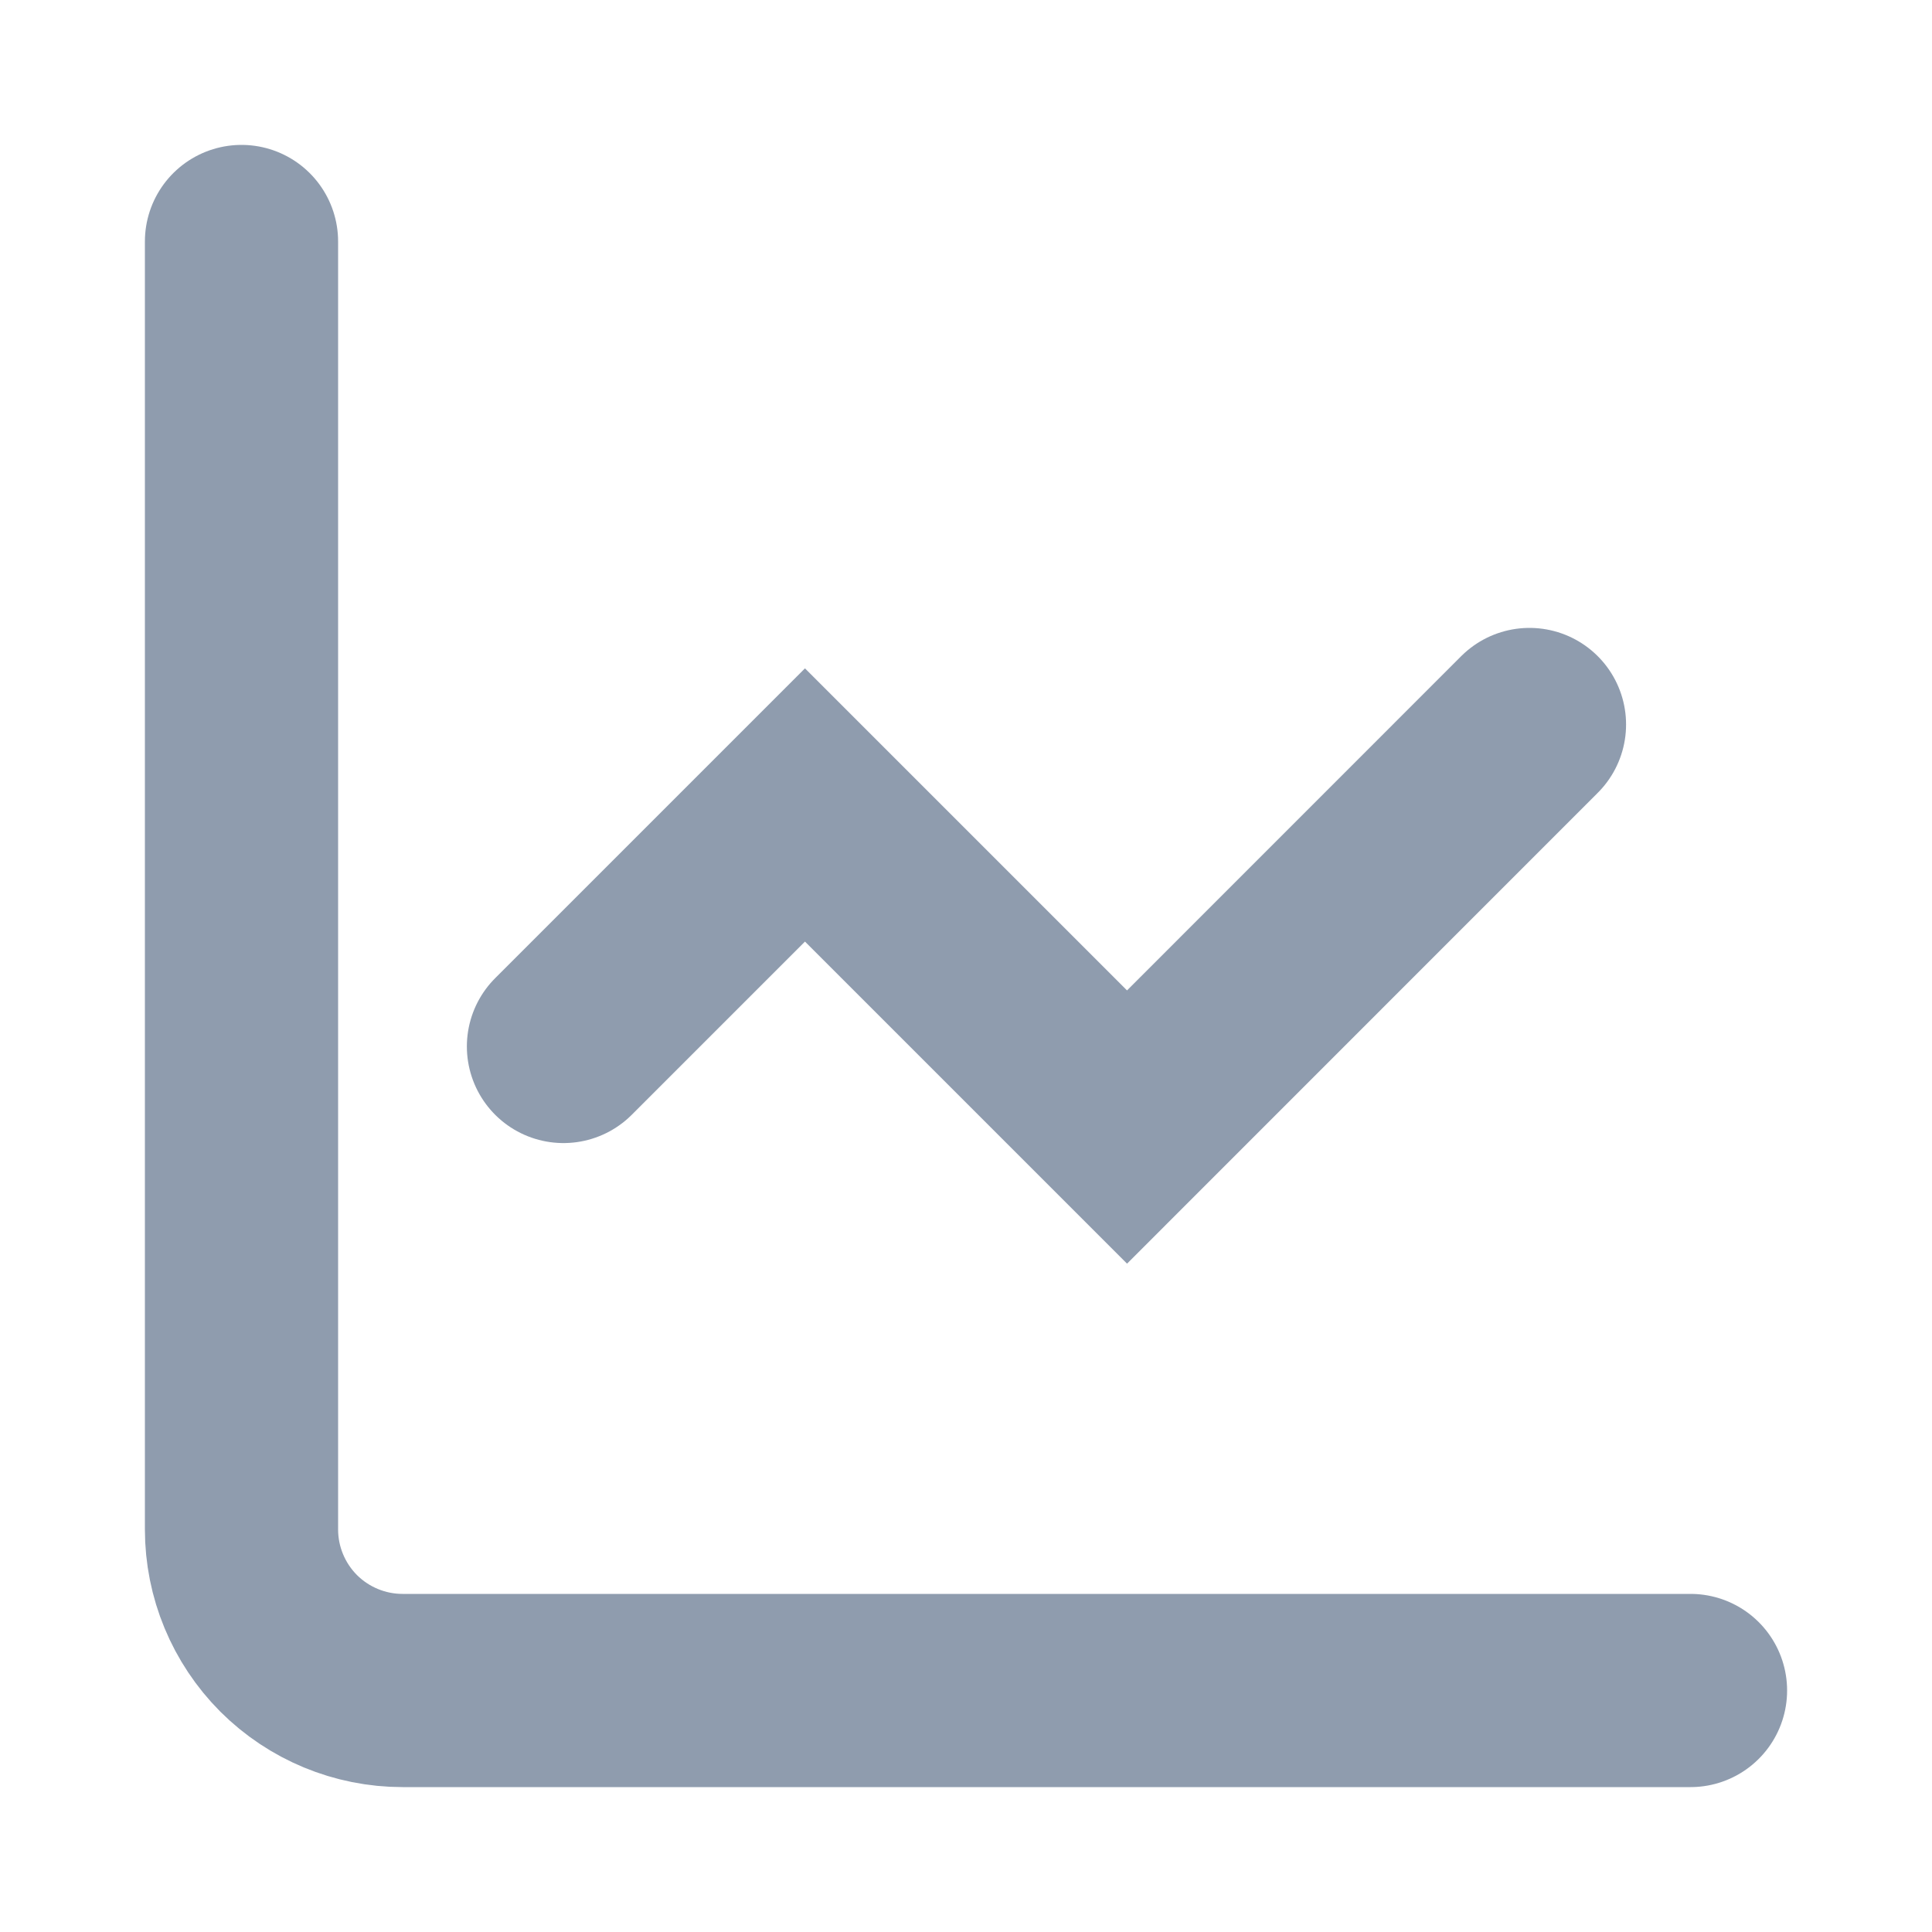
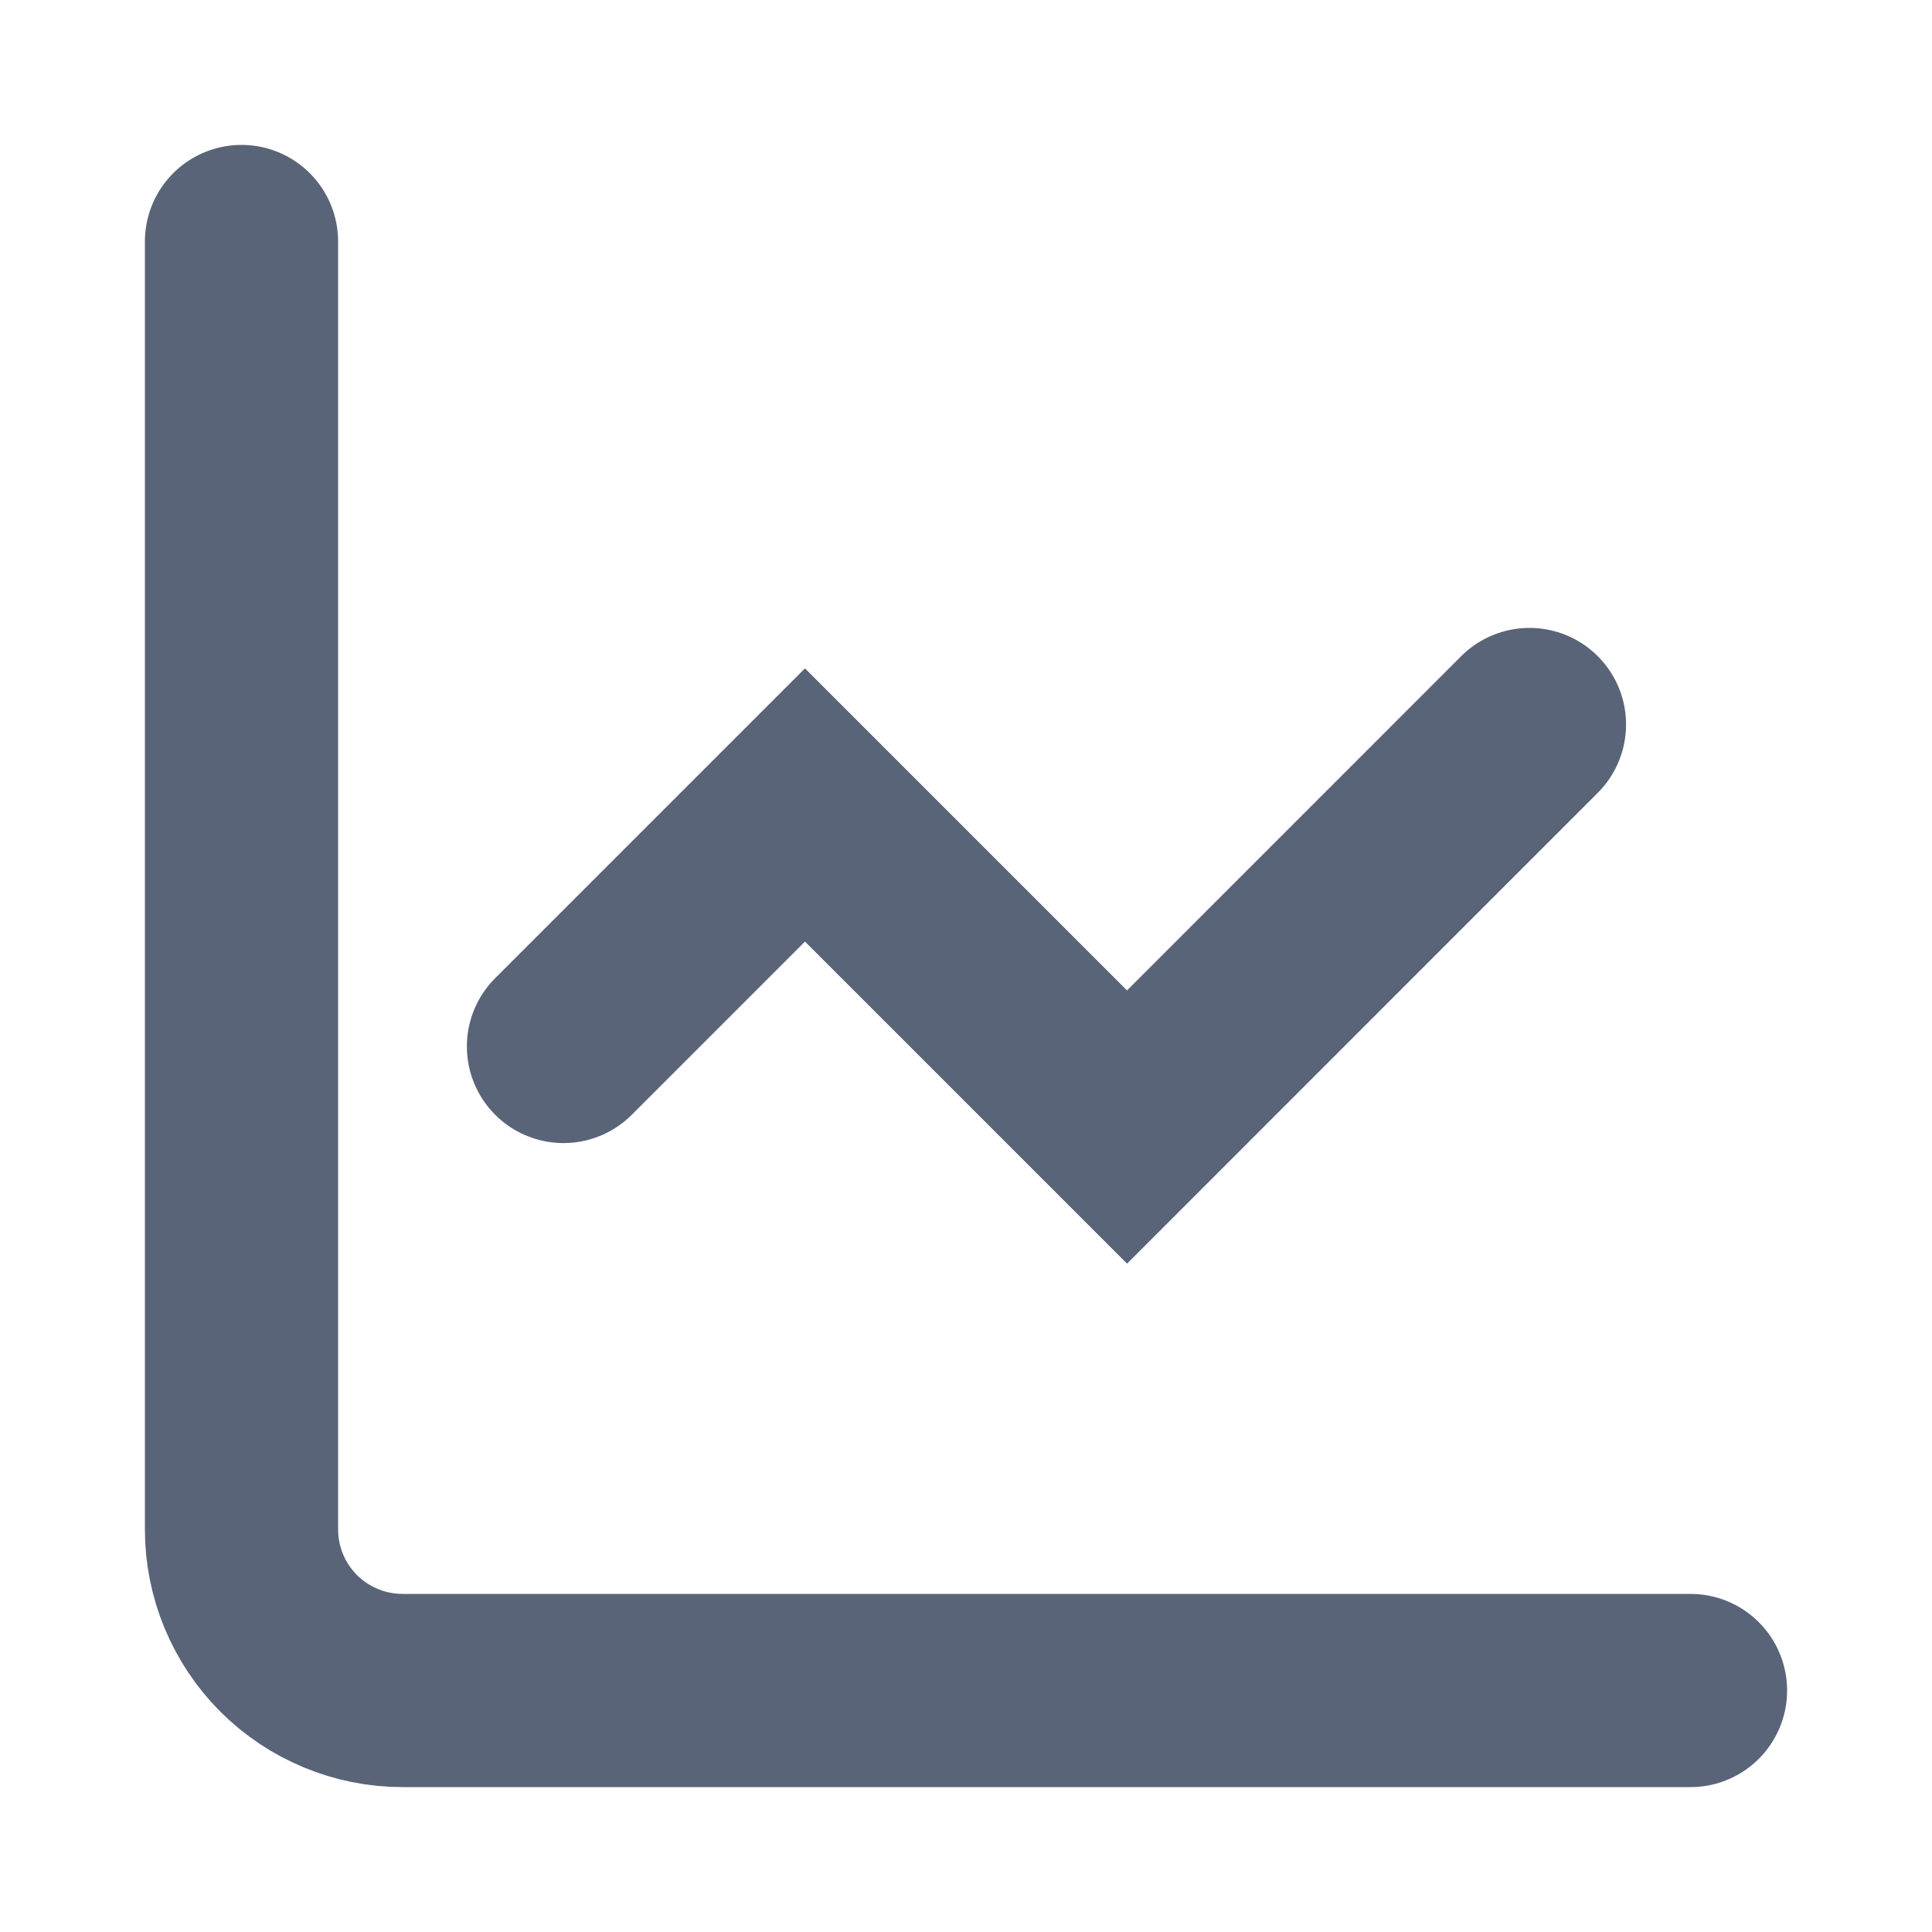
<svg xmlns="http://www.w3.org/2000/svg" preserveAspectRatio="none" overflow="visible" style="display: block;" width="20" height="20" viewBox="0 0 20 20" fill="none">
  <g id="chart-line">
-     <path id="Vector" d="M2.5 2.5V15.833C2.5 16.275 2.676 16.699 2.988 17.012C3.301 17.324 3.725 17.5 4.167 17.5H17.5M15.833 7.5L11.667 11.667L8.333 8.333L5.833 10.833" stroke="#8F9CAE" stroke-width="2" stroke-linecap="round" />
+     <path id="Vector" d="M2.5 2.5V15.833C2.5 16.275 2.676 16.699 2.988 17.012C3.301 17.324 3.725 17.5 4.167 17.5H17.5M15.833 7.5L11.667 11.667L8.333 8.333L5.833 10.833" stroke="#5A6478" stroke-width="2" stroke-linecap="round" />
  </g>
</svg>
